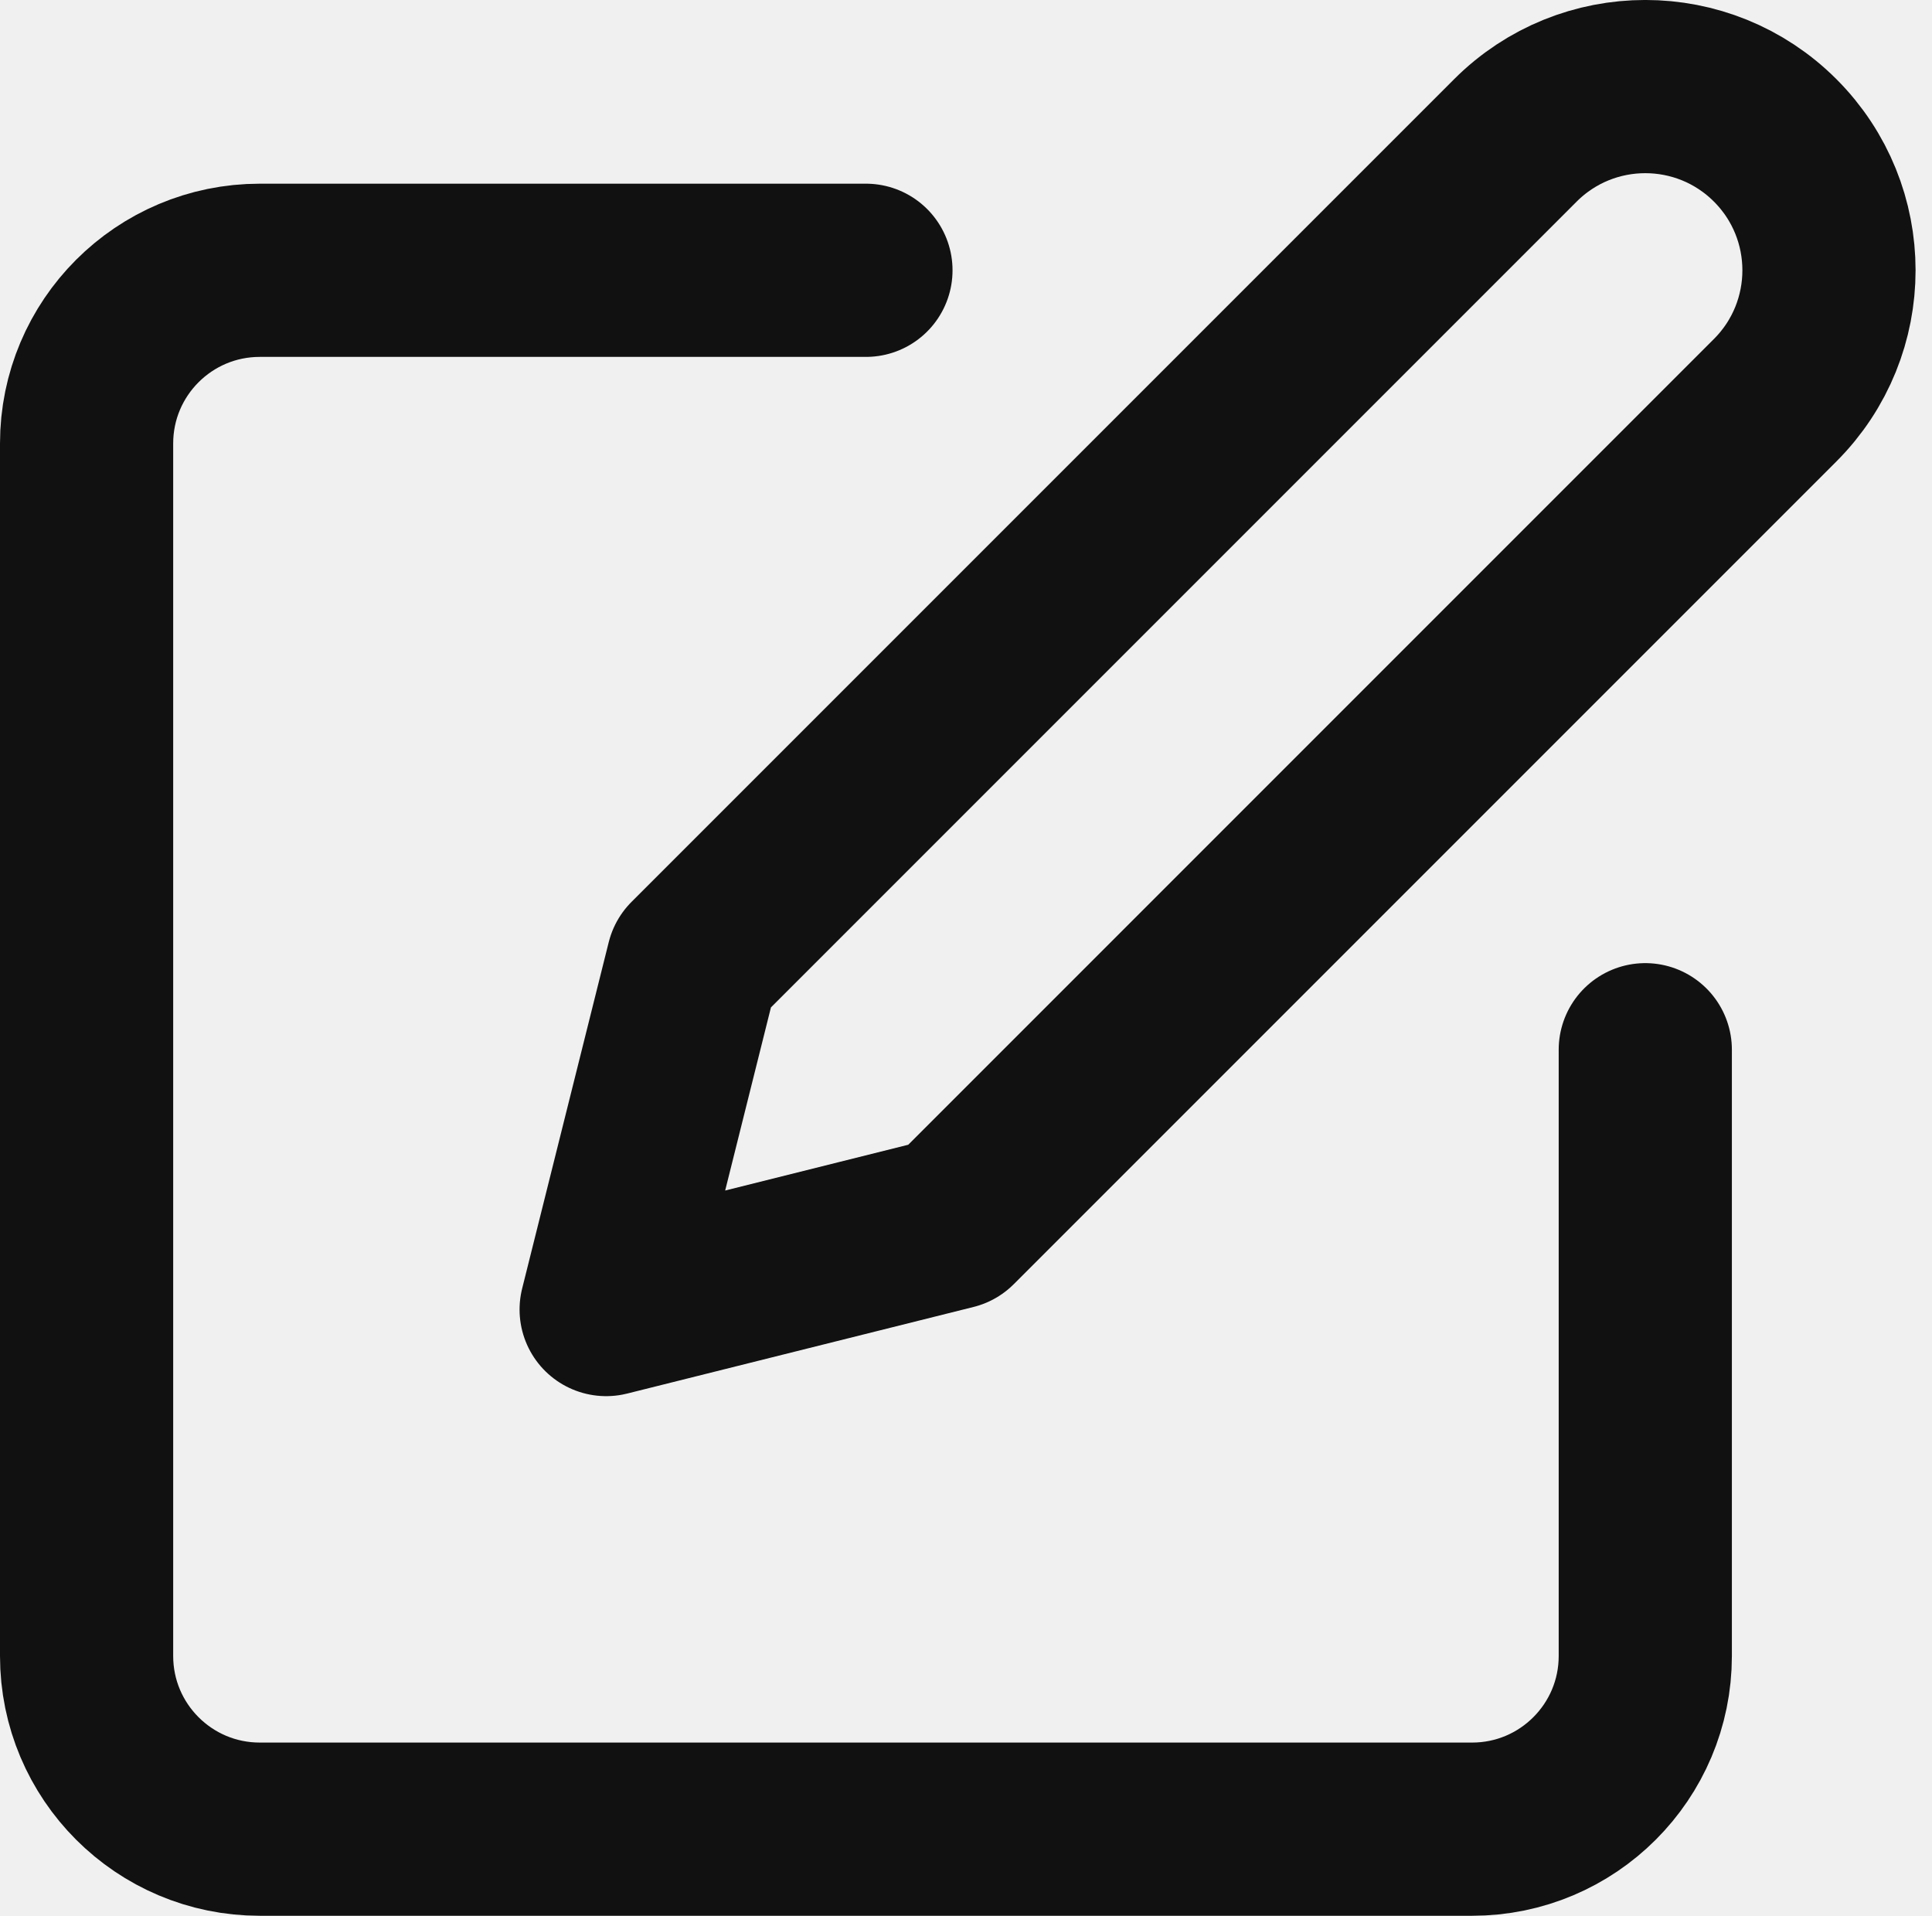
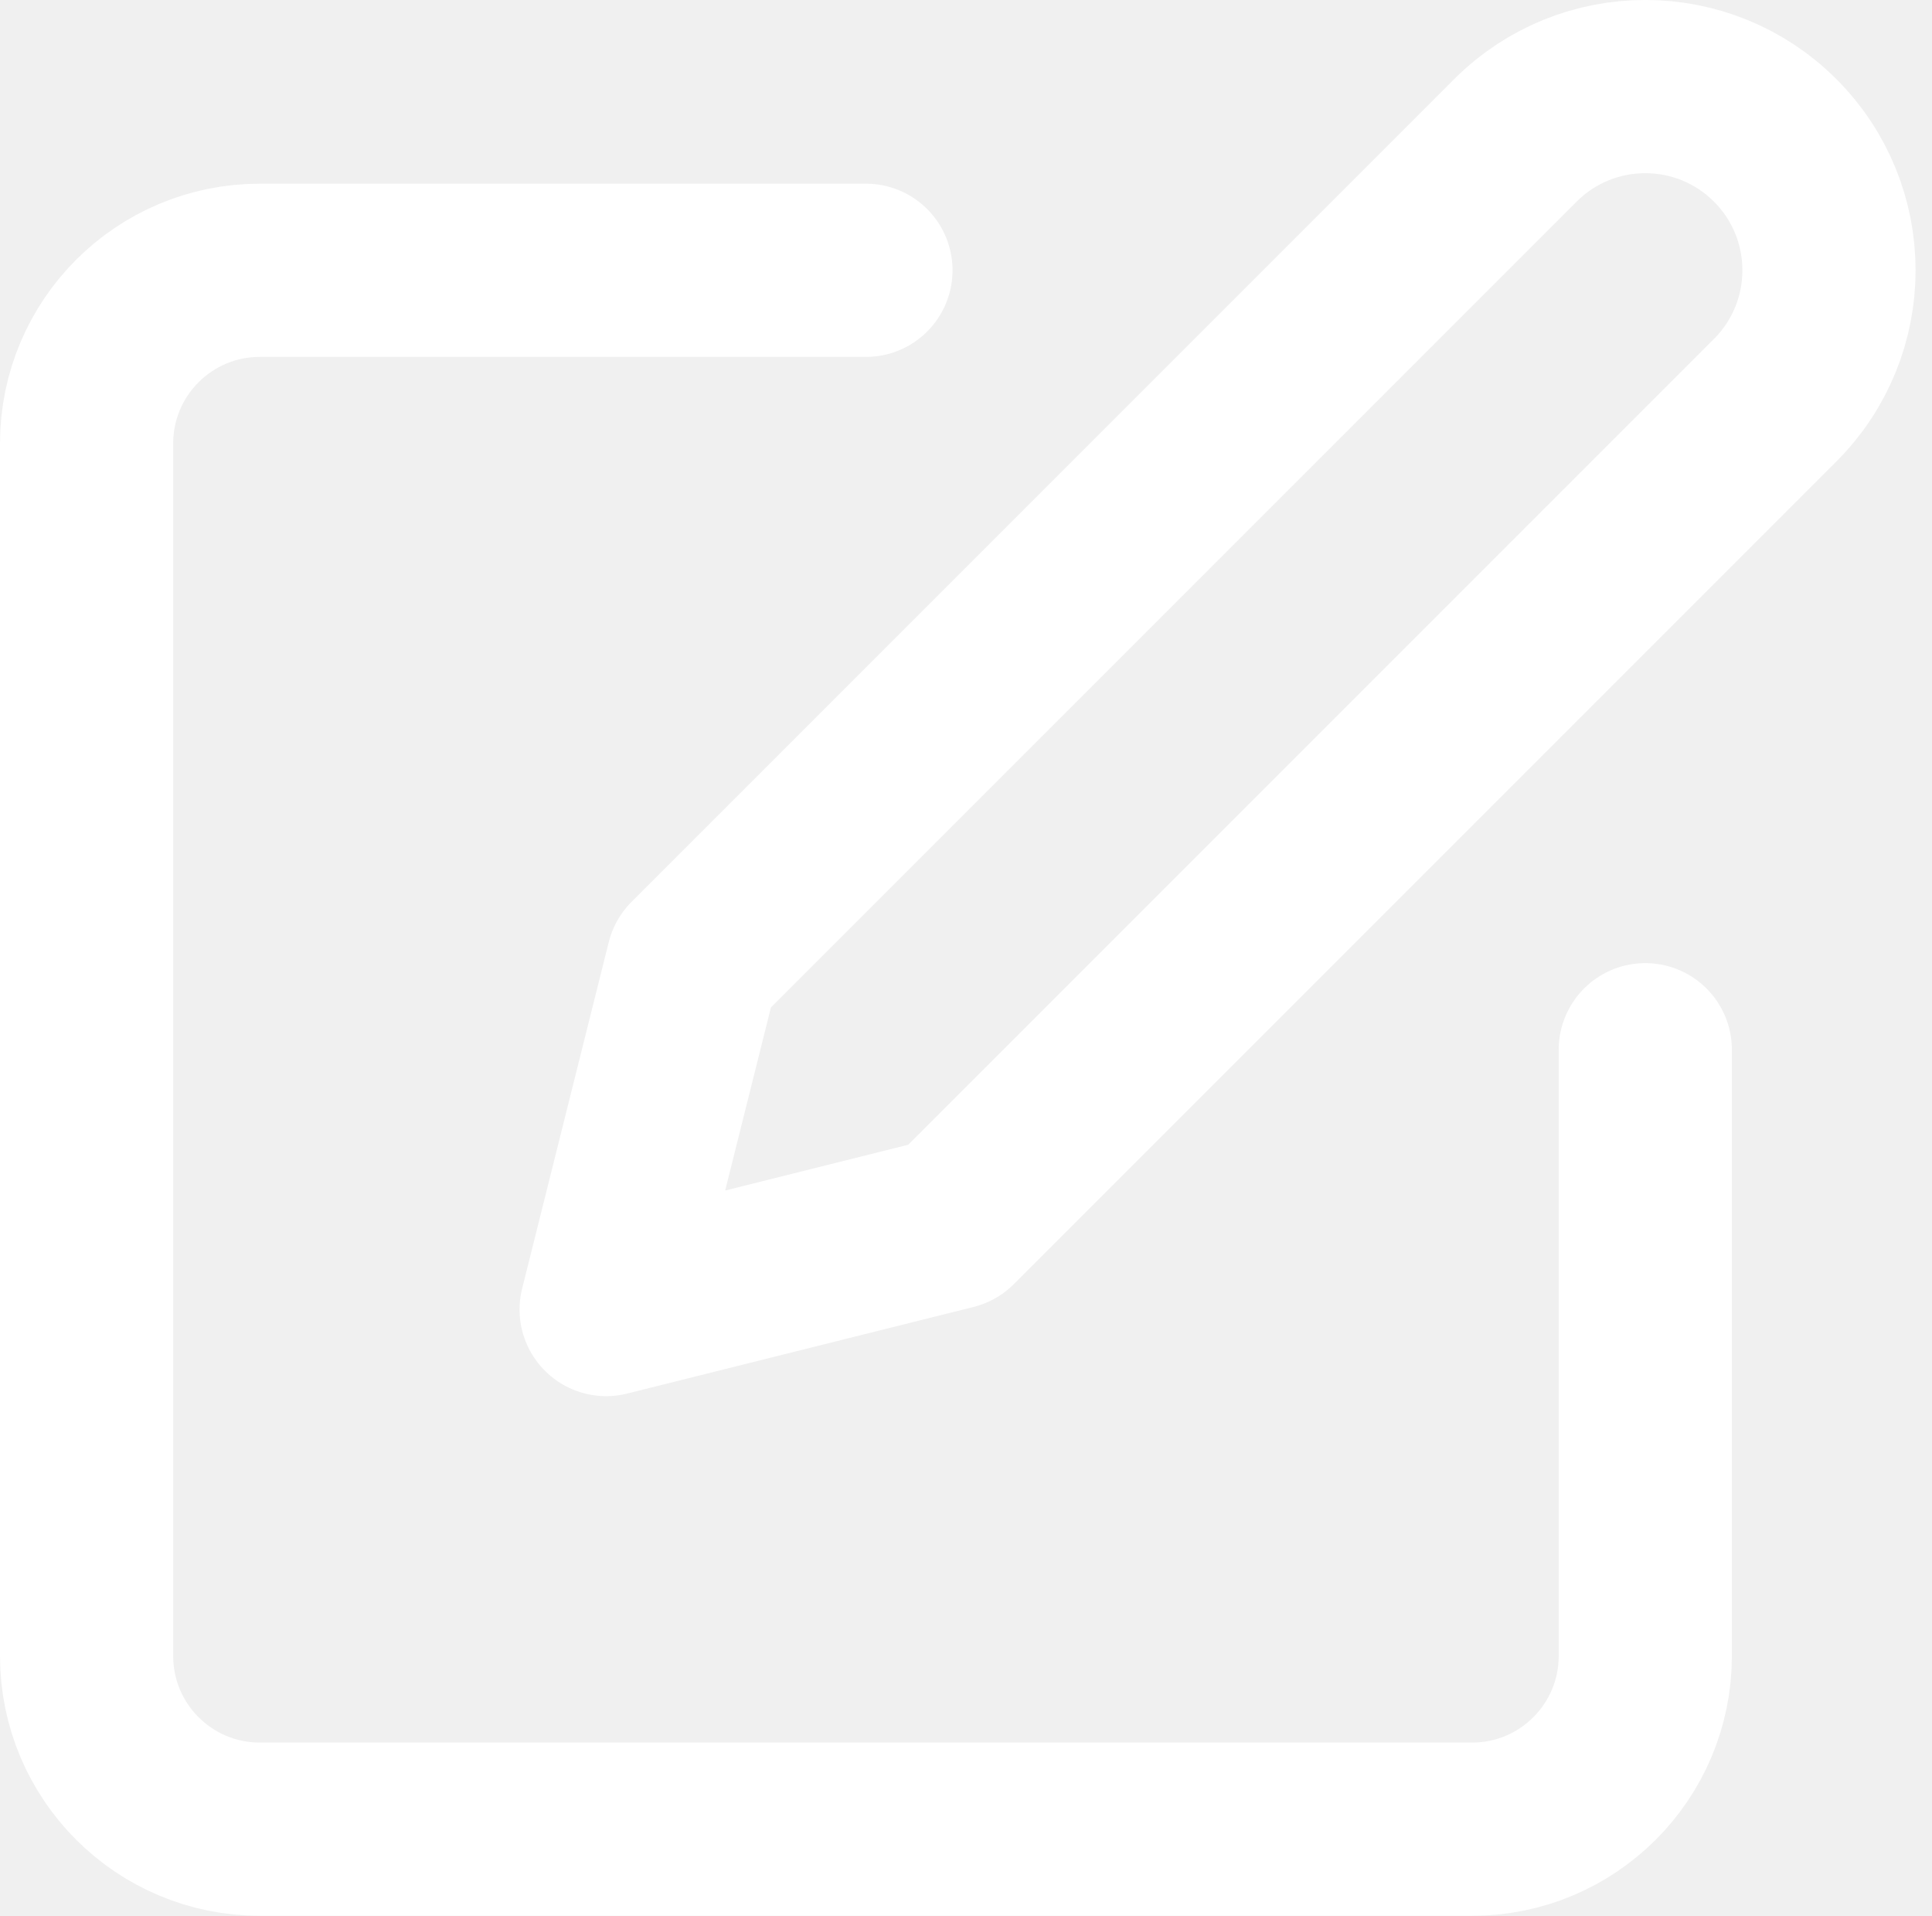
<svg xmlns="http://www.w3.org/2000/svg" width="22.311" height="22.121" viewBox="0 0 22.311 22.121">
  <g transform="translate(1 1)">
-     <path d="M11,4H4A2,2,0,0,0,2,6V20a2,2,0,0,0,2,2H18a2,2,0,0,0,2-2V13" transform="translate(-2 -1.879)" fill="none" stroke="#111" stroke-linecap="round" stroke-linejoin="round" stroke-width="2" />
-     <path d="M18.5,2.5a2.121,2.121,0,0,1,3,3L12,15,8,16l1-4Z" transform="translate(-2 -1.879)" fill="none" stroke="#111" stroke-linecap="round" stroke-linejoin="round" stroke-width="2" />
+     <path d="M11,4H4A2,2,0,0,0,2,6V20a2,2,0,0,0,2,2H18a2,2,0,0,0,2-2V13" transform="translate(-2 -1.879)" fill="none" stroke="#fff" stroke-linecap="round" stroke-linejoin="round" stroke-width="2" />
+     <path d="M18.5,2.5a2.121,2.121,0,0,1,3,3L12,15,8,16l1-4Z" transform="translate(-2 -1.879)" fill="none" stroke="#fff" stroke-linecap="round" stroke-linejoin="round" stroke-width="2" />
  </g>
</svg>
